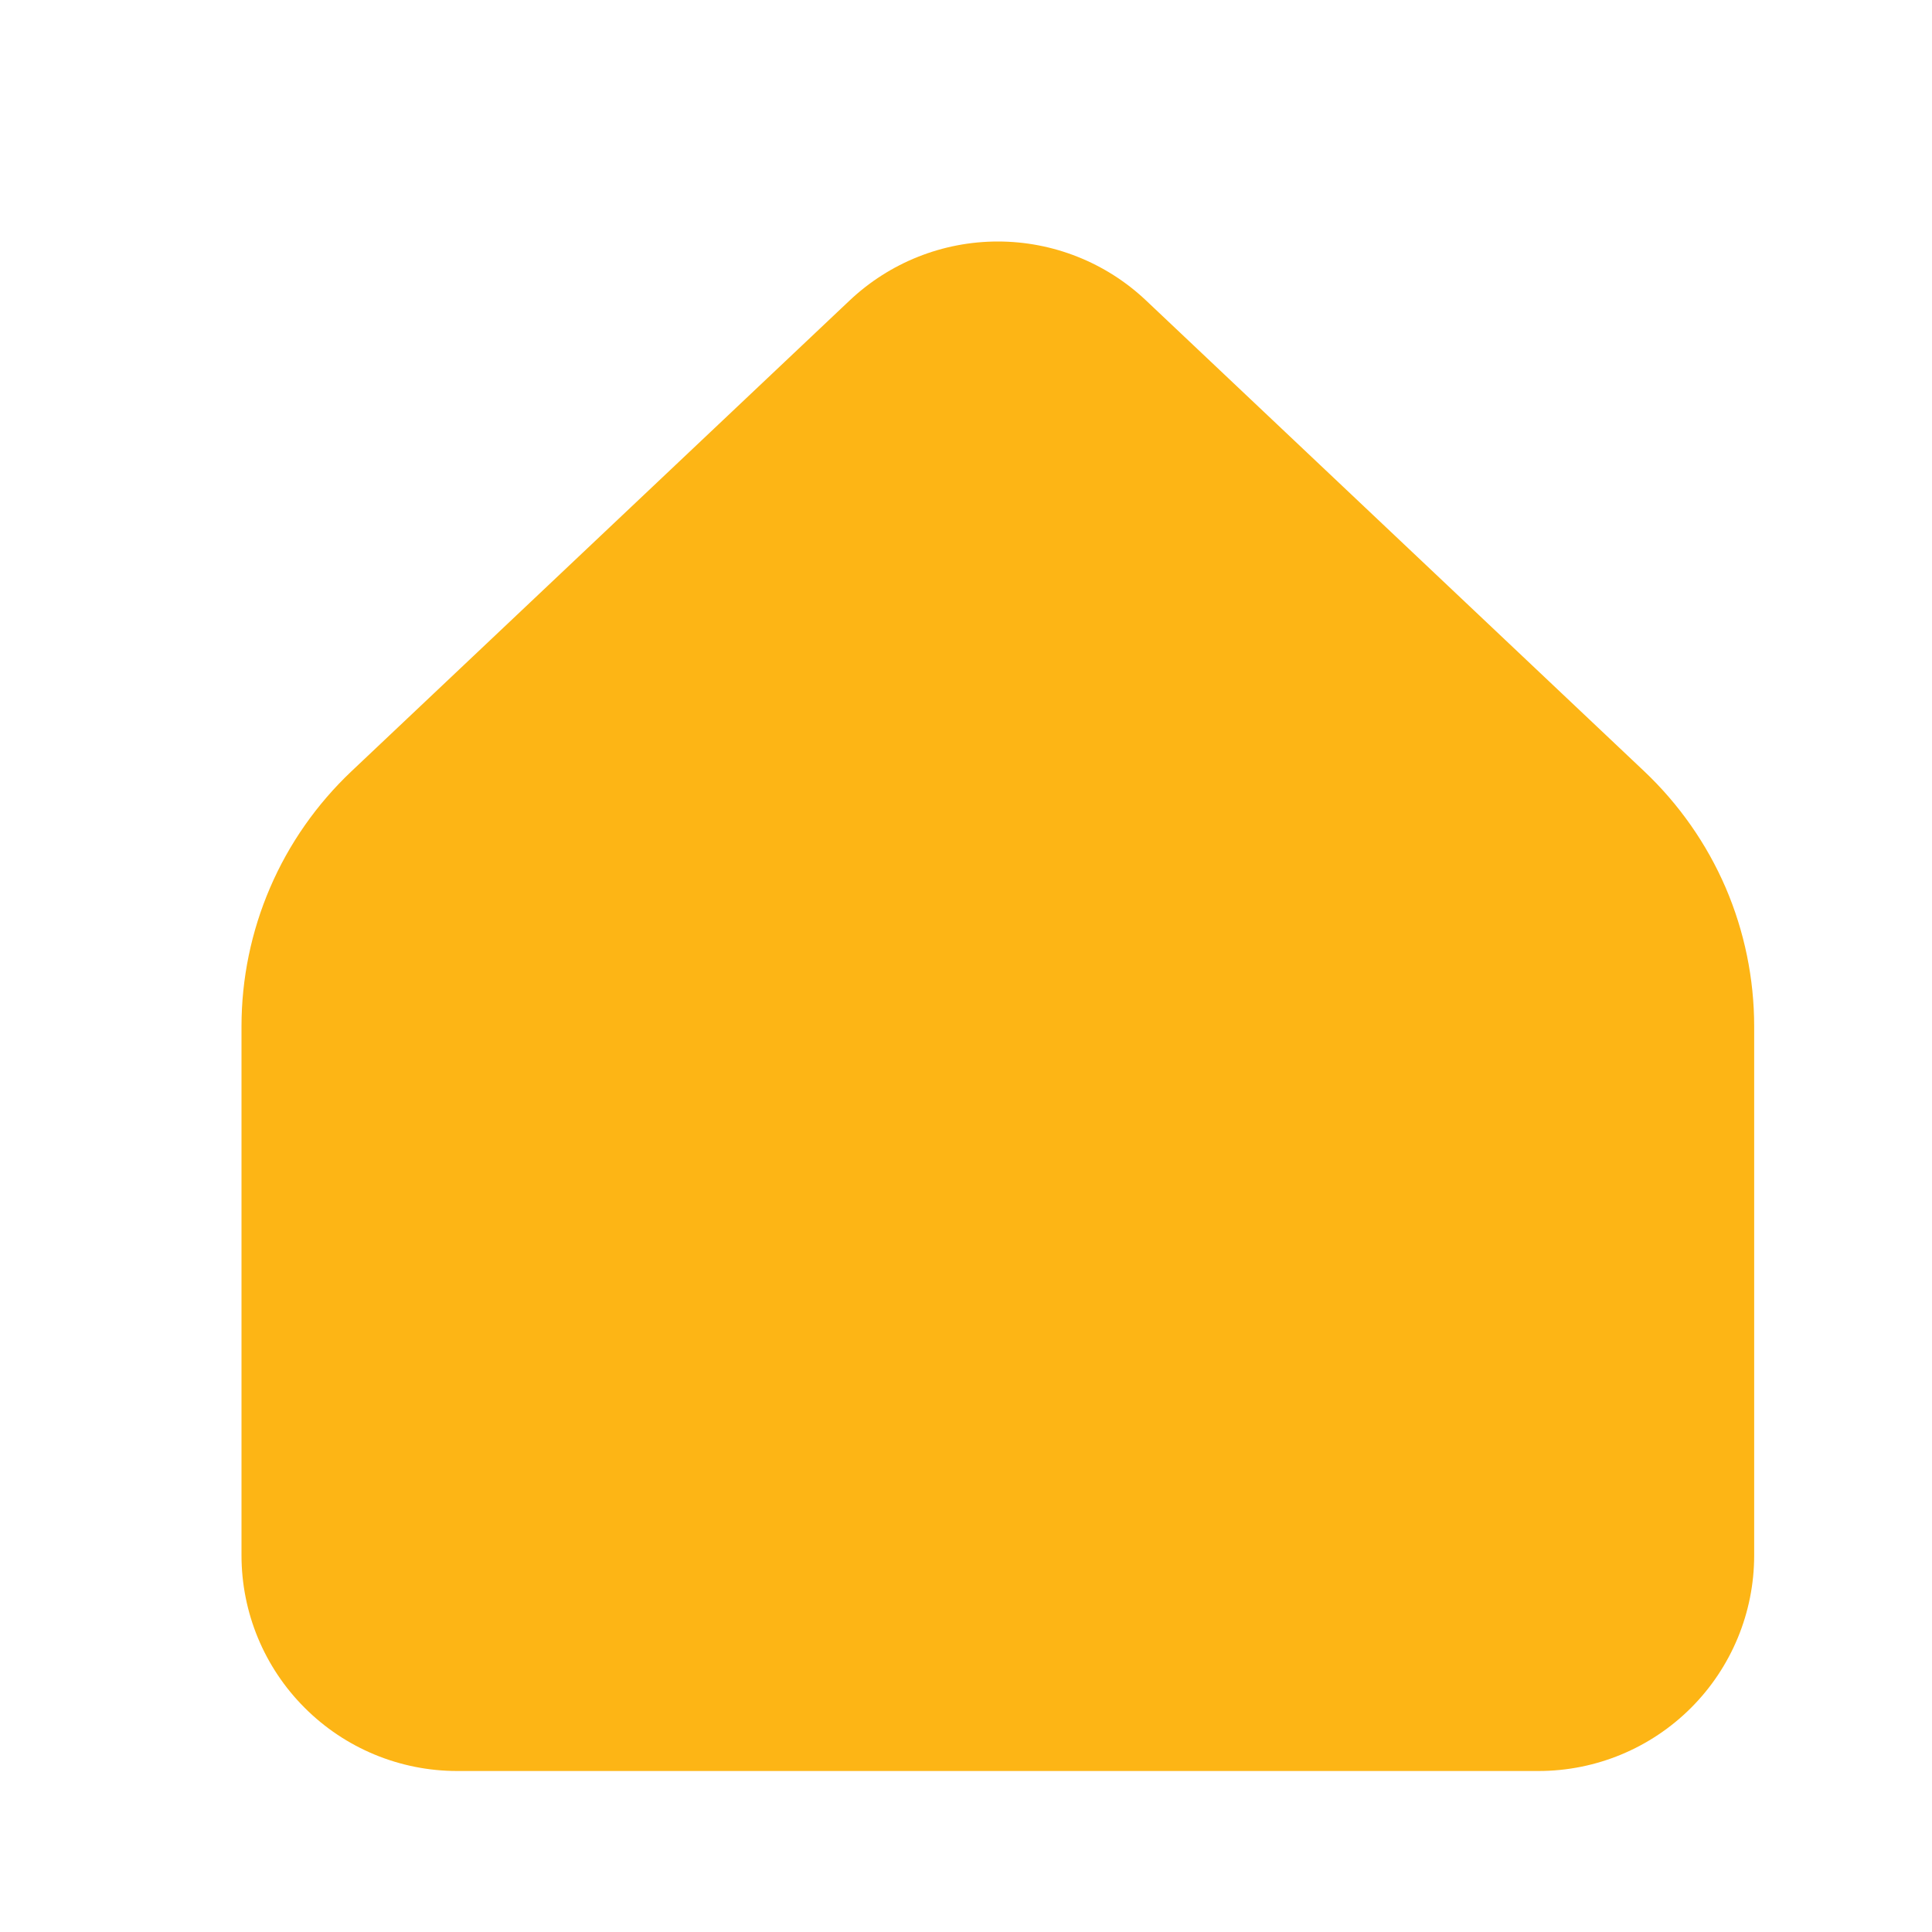
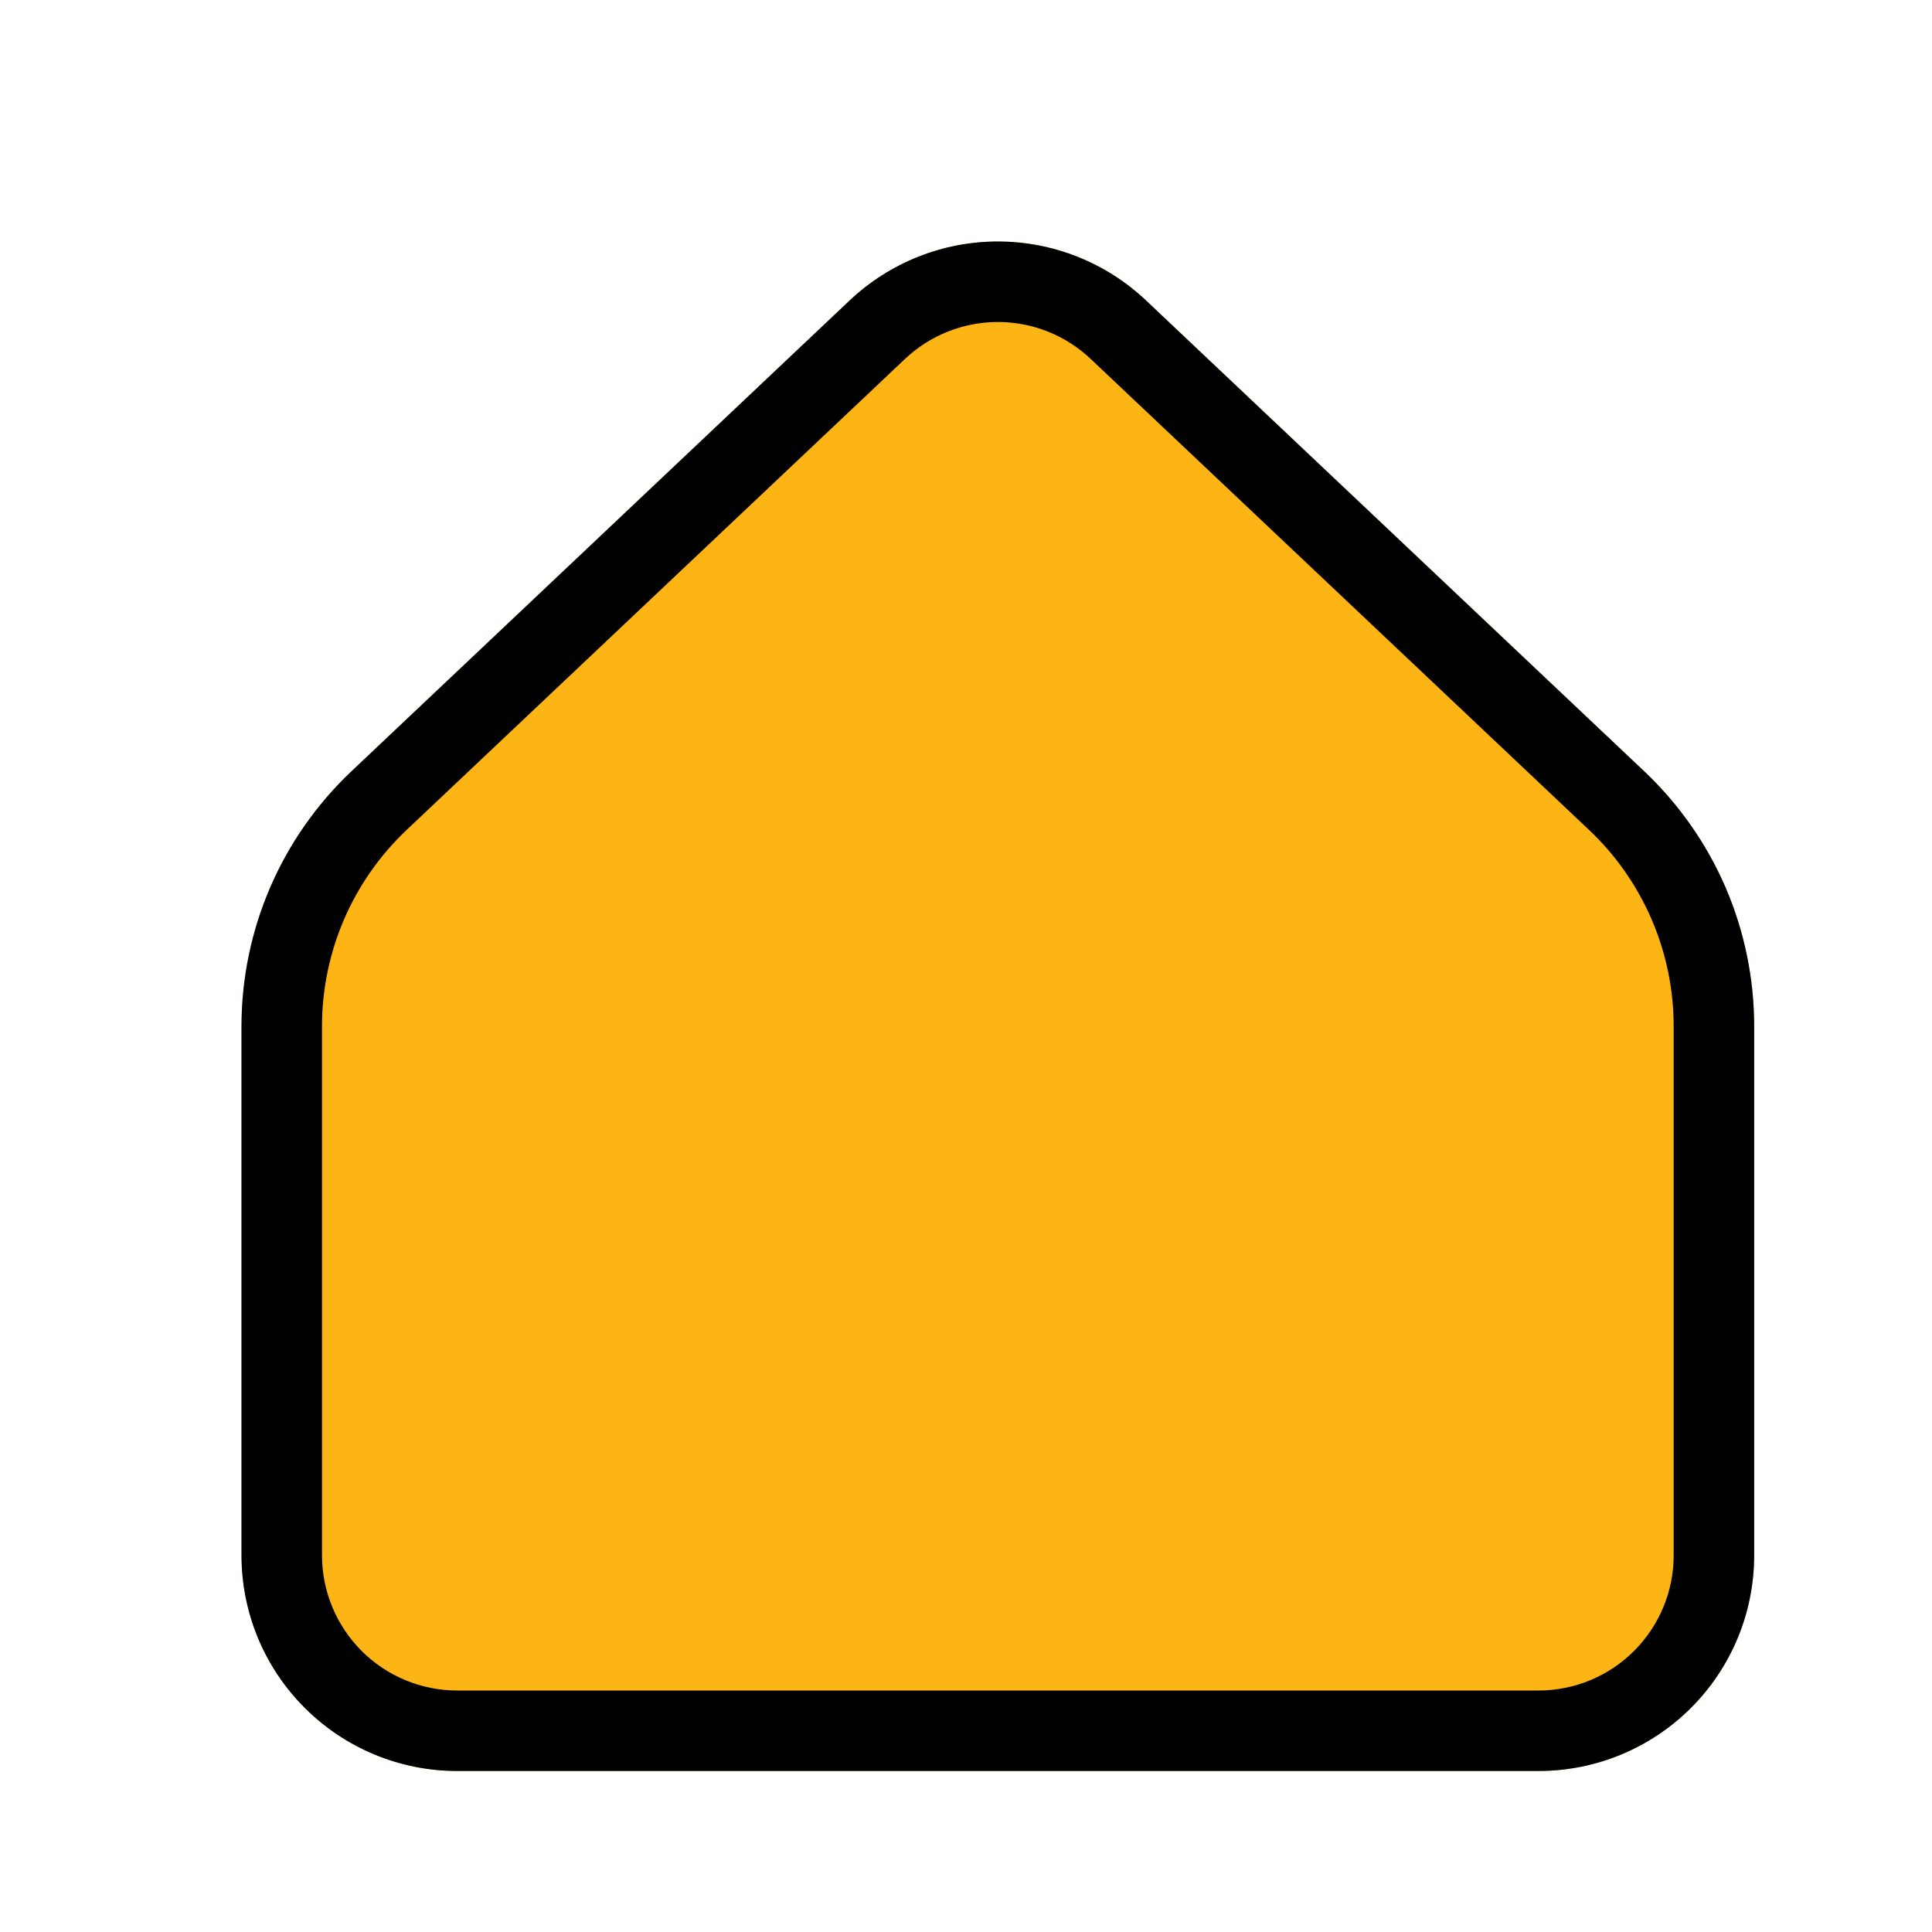
<svg xmlns="http://www.w3.org/2000/svg" width="24" height="24" viewBox="0 0 24 24" fill="none">
  <path fill-rule="evenodd" clip-rule="evenodd" d="M21.791 12.751V19.321C21.791 20.032 21.509 20.713 21.007 21.215C20.504 21.718 19.823 22 19.112 22H5.679C4.969 22 4.287 21.718 3.785 21.215C3.282 20.713 3 20.032 3 19.321V12.751C3 12.157 3.121 11.57 3.356 11.025C3.59 10.481 3.934 9.99 4.365 9.582M4.365 9.582L10.555 3.732C11.053 3.262 11.711 3 12.396 3C13.08 3 13.739 3.262 14.236 3.732L20.426 9.582C20.857 9.99 21.201 10.481 21.436 11.025C21.67 11.57 21.791 12.157 21.791 12.751" fill="#FDB515" />
+   <path fill-rule="evenodd" clip-rule="evenodd" d="M21.791 12.751V19.321C21.791 20.032 21.509 20.713 21.007 21.215C20.504 21.718 19.823 22 19.112 22H5.679C4.969 22 4.287 21.718 3.785 21.215C3.282 20.713 3 20.032 3 19.321V12.751C3 12.751 3 12.751 3 12.751C3 12.157 3.121 11.57 3.356 11.025C3.59 10.481 3.934 9.99 4.365 9.582M5.052 10.309L11.242 4.459C11.554 4.164 11.967 4 12.396 4C12.825 4 13.237 4.164 13.549 4.459L19.739 10.309C20.072 10.623 20.336 11.001 20.517 11.421C20.698 11.841 20.791 12.293 20.791 12.751V19.321C20.791 19.766 20.614 20.193 20.299 20.508C19.985 20.823 19.558 21 19.112 21H5.679C5.234 21 4.807 20.823 4.492 20.508C4.177 20.193 4 19.766 4 19.321V12.751C4 12.293 4.093 11.841 4.274 11.421C4.455 11.001 4.72 10.623 5.052 10.309ZM4.365 9.582L10.555 3.732C10.555 3.732 10.555 3.732 10.555 3.732C11.053 3.262 11.711 3 12.396 3C13.08 3 13.739 3.262 14.236 3.732C14.236 3.732 14.236 3.732 14.236 3.732L20.426 9.582C20.857 9.99 21.201 10.481 21.436 11.025C21.67 11.57 21.791 12.157 21.791 12.751C21.791 12.751 21.791 12.751 21.791 12.751" fill="black" />
</svg>
